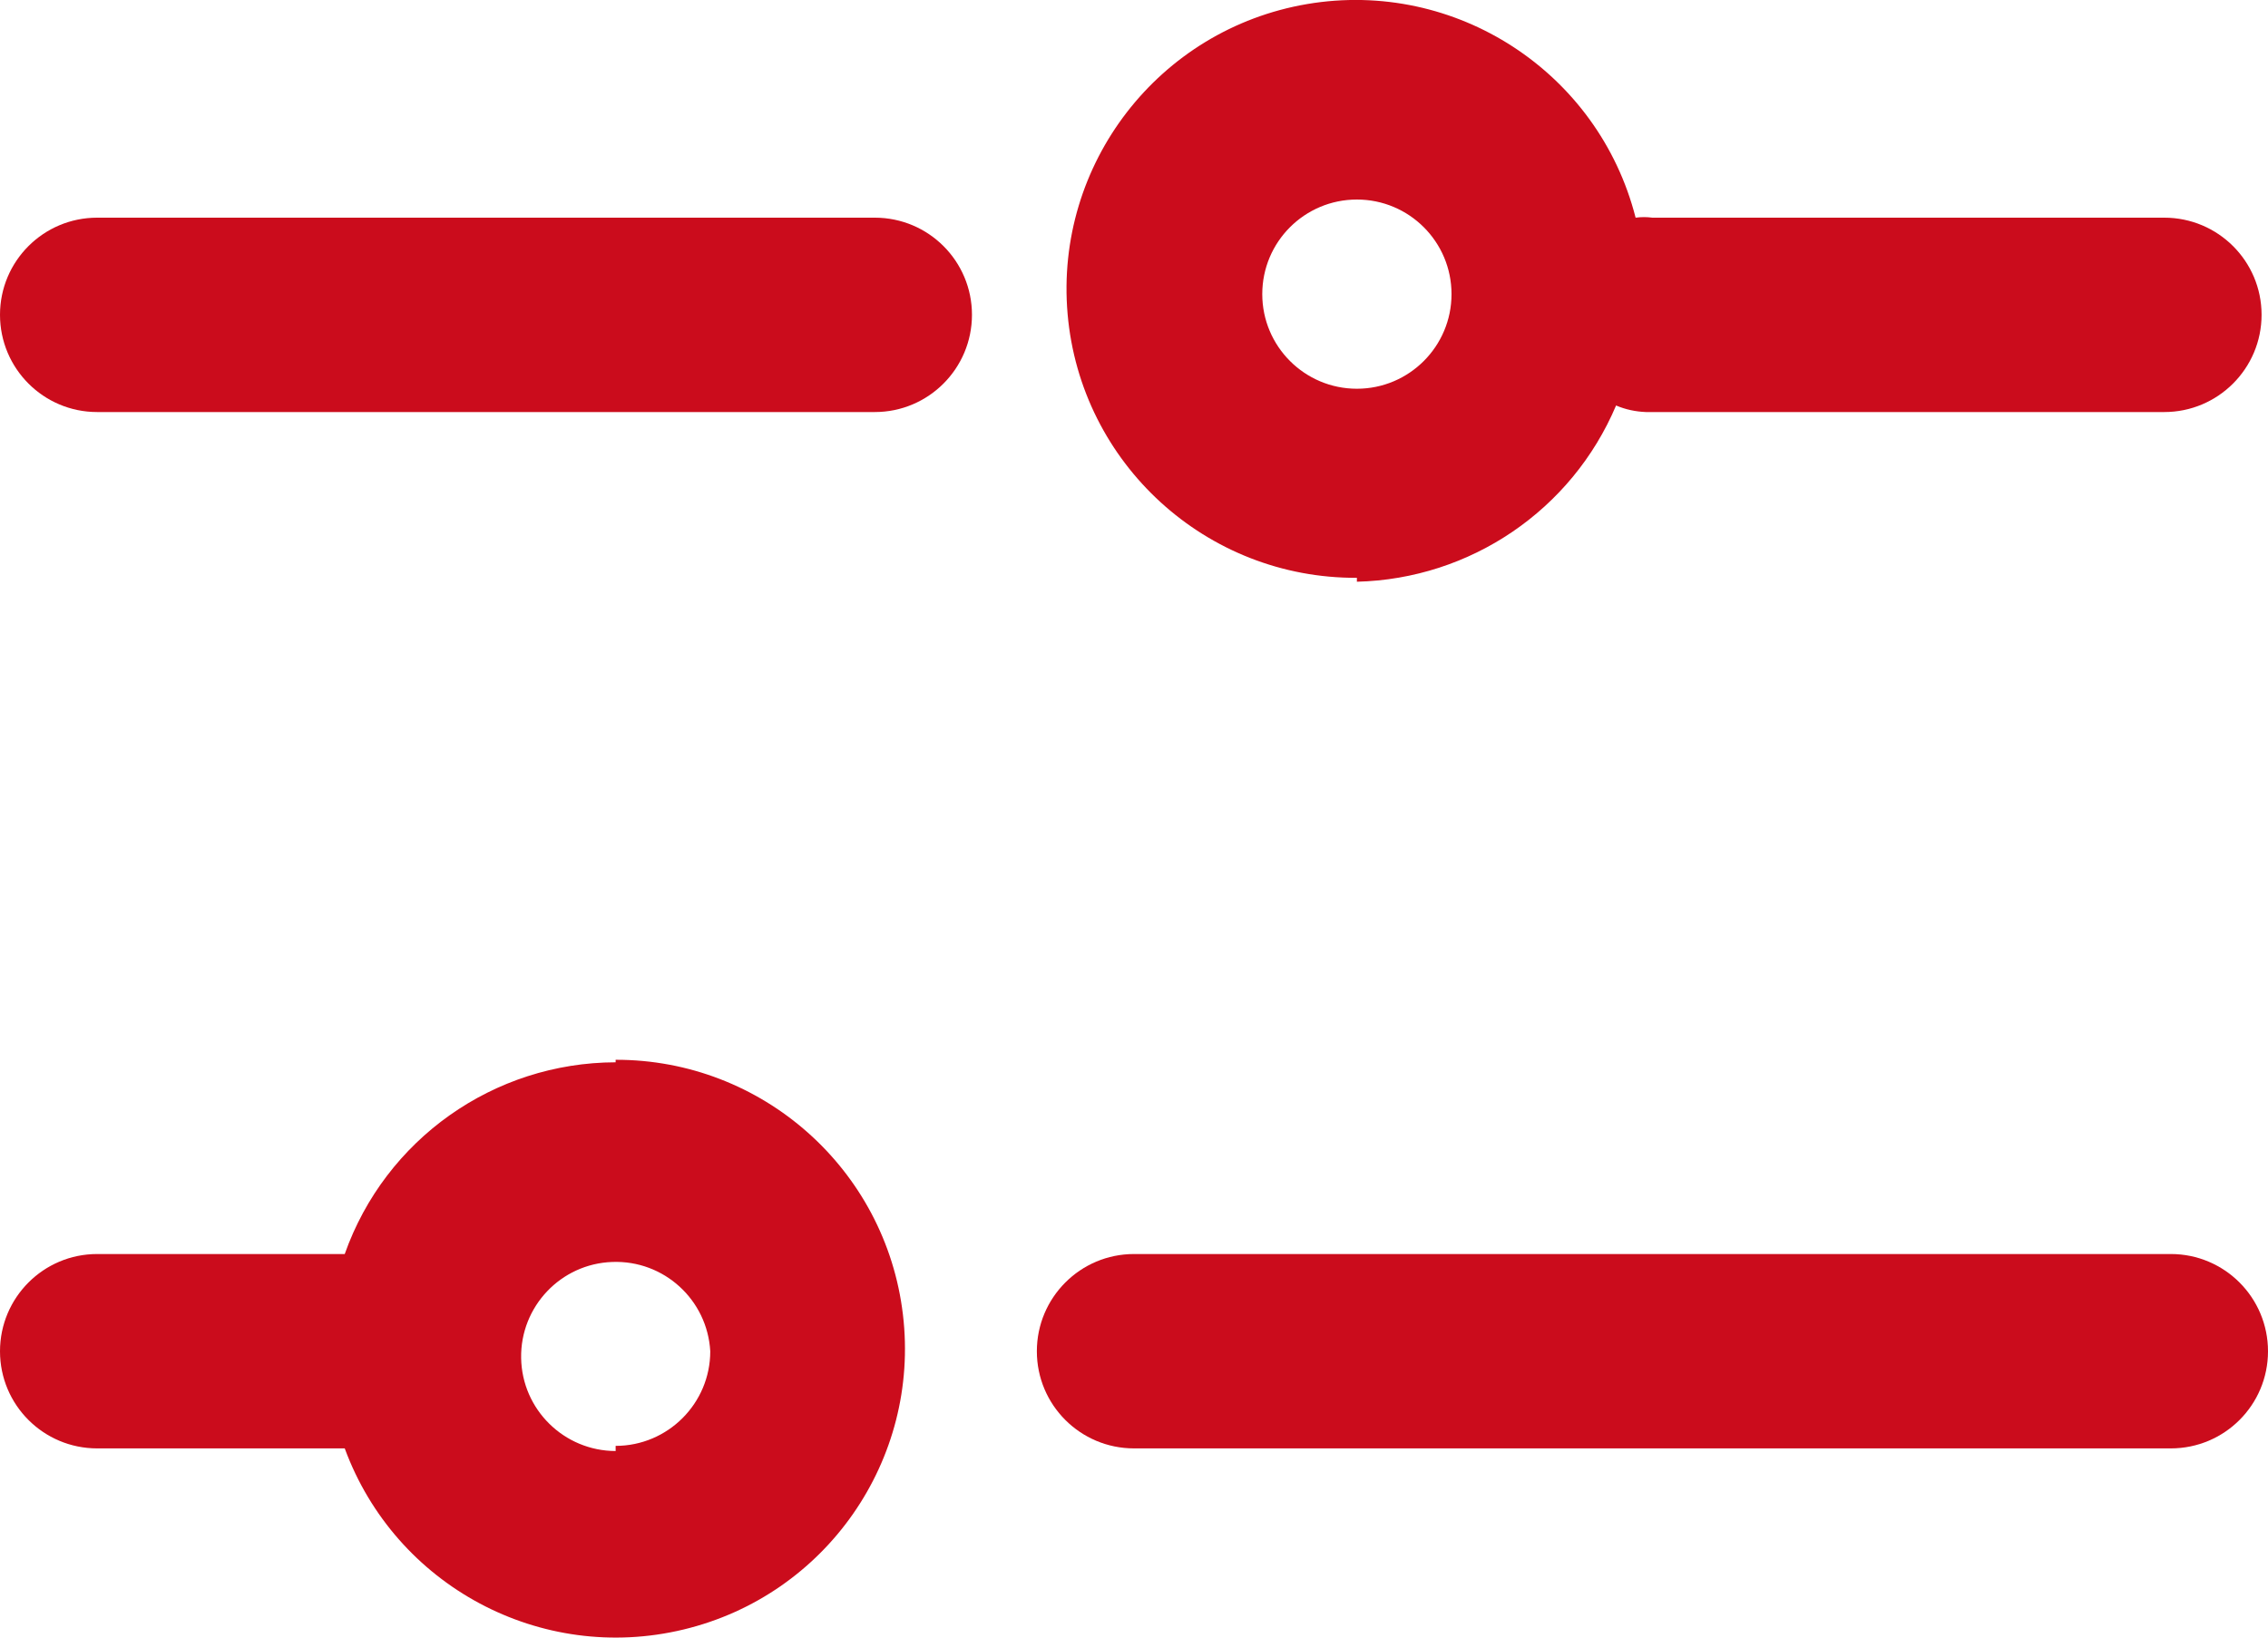
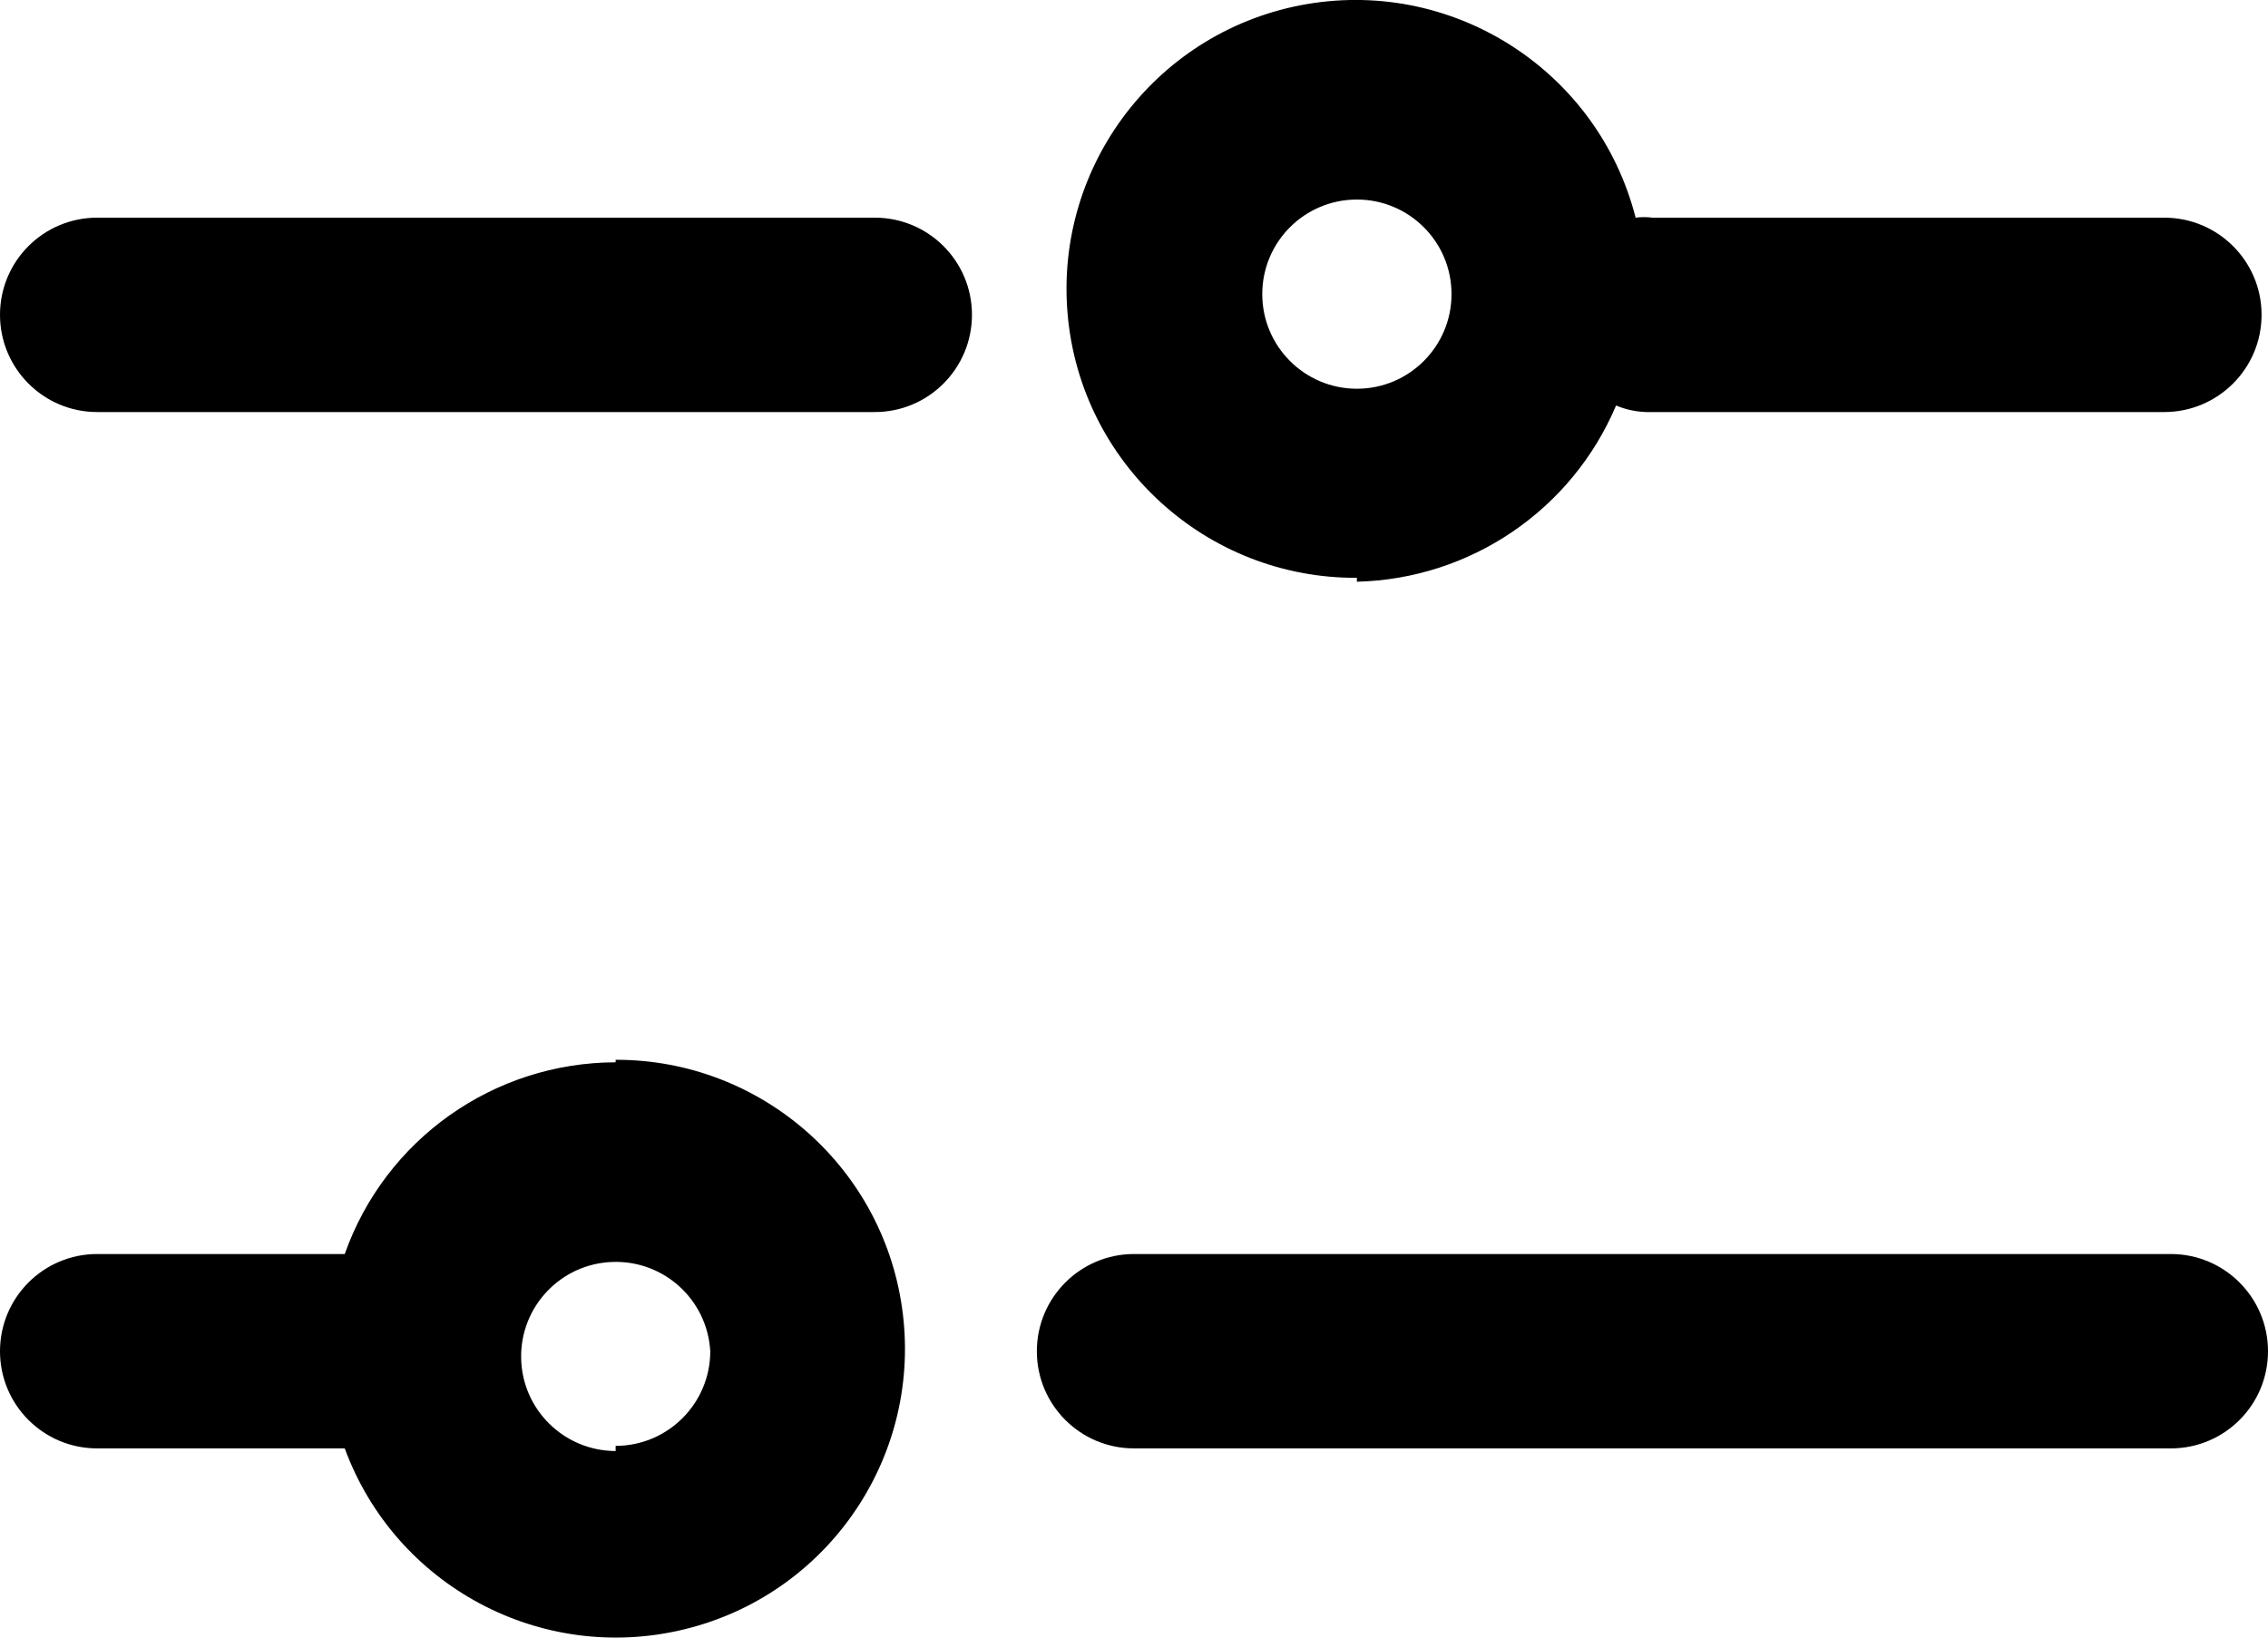
<svg xmlns="http://www.w3.org/2000/svg" width="18" height="13" viewBox="0 0 18 13" fill="none">
-   <path fill-rule="evenodd" clip-rule="evenodd" d="M10.769 4.618C11.67 4.596 12.475 4.049 12.826 3.219C12.901 3.251 12.982 3.268 13.063 3.271H17.177C17.603 3.271 17.949 2.925 17.949 2.499C17.949 2.073 17.603 1.728 17.177 1.728H13.114C13.07 1.722 13.025 1.722 12.981 1.728C12.686 0.571 11.552 -0.167 10.375 0.032C9.197 0.232 8.37 1.302 8.473 2.492C8.576 3.681 9.575 4.593 10.769 4.587V4.618ZM10.769 1.584C11.184 1.584 11.52 1.92 11.52 2.335C11.52 2.749 11.184 3.086 10.769 3.086C10.354 3.086 10.018 2.749 10.018 2.335C10.018 1.92 10.354 1.584 10.769 1.584Z" fill="#CB0C1C" />
-   <path d="M0.771 1.728H6.943C7.369 1.728 7.714 2.073 7.714 2.499C7.714 2.925 7.369 3.271 6.943 3.271H0.771C0.345 3.271 0 2.925 0 2.499C0 2.073 0.345 1.728 0.771 1.728Z" fill="#CB0C1C" />
-   <path fill-rule="evenodd" clip-rule="evenodd" d="M2.736 9.955C3.058 9.044 3.919 8.435 4.886 8.433V8.413C6.049 8.411 7.029 9.281 7.166 10.435C7.304 11.59 6.555 12.665 5.424 12.936C4.293 13.208 3.138 12.59 2.736 11.498H0.771C0.345 11.498 0 11.153 0 10.727C0 10.301 0.345 9.955 0.771 9.955H2.736ZM4.136 10.781C4.143 11.19 4.477 11.518 4.886 11.519V11.478C5.3 11.478 5.637 11.141 5.637 10.727C5.614 10.318 5.269 10.003 4.86 10.018C4.451 10.032 4.129 10.372 4.136 10.781Z" fill="#CB0C1C" />
-   <path d="M9 9.955H17.229C17.655 9.955 18 10.301 18 10.727C18 11.153 17.655 11.498 17.229 11.498H9C8.574 11.498 8.229 11.153 8.229 10.727C8.229 10.301 8.574 9.955 9 9.955Z" fill="#CB0C1C" />
+   <path fill-rule="evenodd" clip-rule="evenodd" d="M10.769 4.618C11.67 4.596 12.475 4.049 12.826 3.219C12.901 3.251 12.982 3.268 13.063 3.271H17.177C17.603 3.271 17.949 2.925 17.949 2.499C17.949 2.073 17.603 1.728 17.177 1.728H13.114C13.07 1.722 13.025 1.722 12.981 1.728C12.686 0.571 11.552 -0.167 10.375 0.032C9.197 0.232 8.37 1.302 8.473 2.492C8.576 3.681 9.575 4.593 10.769 4.587V4.618ZM10.769 1.584C11.184 1.584 11.52 1.92 11.52 2.335C11.52 2.749 11.184 3.086 10.769 3.086C10.354 3.086 10.018 2.749 10.018 2.335C10.018 1.92 10.354 1.584 10.769 1.584Z" fill="currentColor" />
+   <path d="M0.771 1.728H6.943C7.369 1.728 7.714 2.073 7.714 2.499C7.714 2.925 7.369 3.271 6.943 3.271H0.771C0.345 3.271 0 2.925 0 2.499C0 2.073 0.345 1.728 0.771 1.728Z" fill="currentColor" />
+   <path fill-rule="evenodd" clip-rule="evenodd" d="M2.736 9.955C3.058 9.044 3.919 8.435 4.886 8.433V8.413C6.049 8.411 7.029 9.281 7.166 10.435C7.304 11.59 6.555 12.665 5.424 12.936C4.293 13.208 3.138 12.59 2.736 11.498H0.771C0.345 11.498 0 11.153 0 10.727C0 10.301 0.345 9.955 0.771 9.955H2.736ZM4.136 10.781C4.143 11.19 4.477 11.518 4.886 11.519V11.478C5.3 11.478 5.637 11.141 5.637 10.727C5.614 10.318 5.269 10.003 4.86 10.018C4.451 10.032 4.129 10.372 4.136 10.781Z" fill="currentColor" />
+   <path d="M9 9.955H17.229C17.655 9.955 18 10.301 18 10.727C18 11.153 17.655 11.498 17.229 11.498H9C8.574 11.498 8.229 11.153 8.229 10.727C8.229 10.301 8.574 9.955 9 9.955Z" fill="currentColor" />
</svg>
